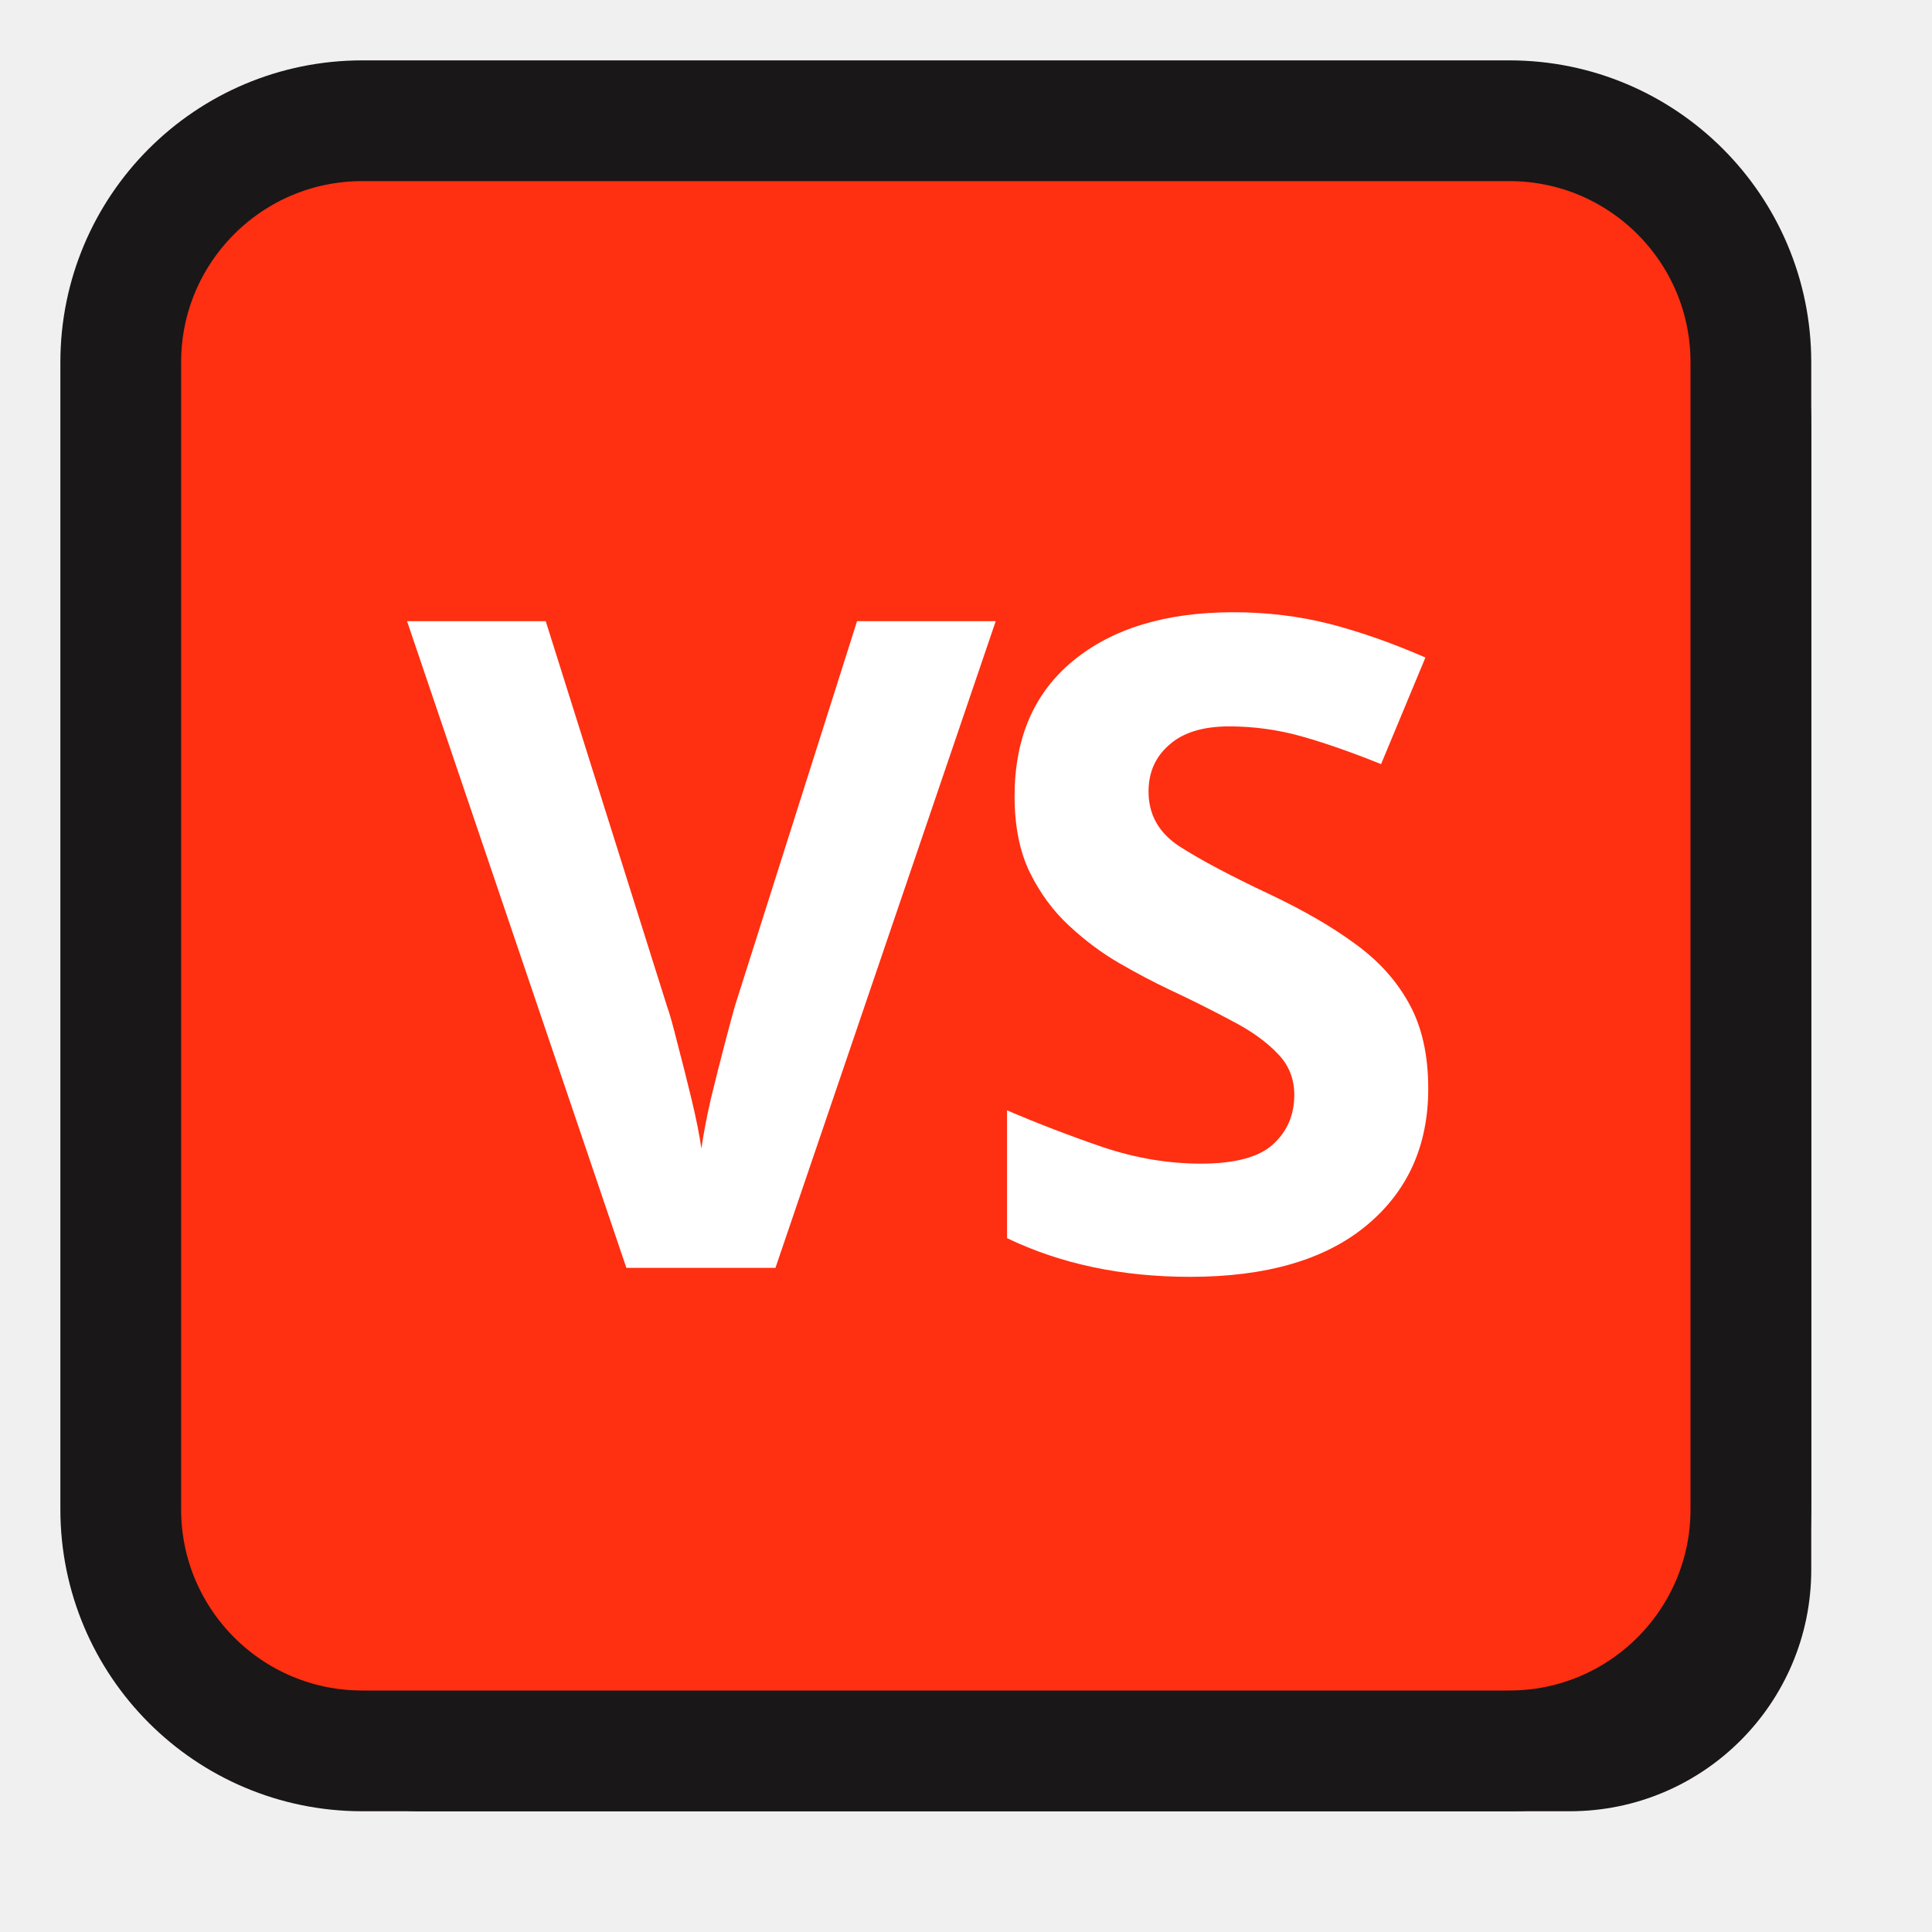
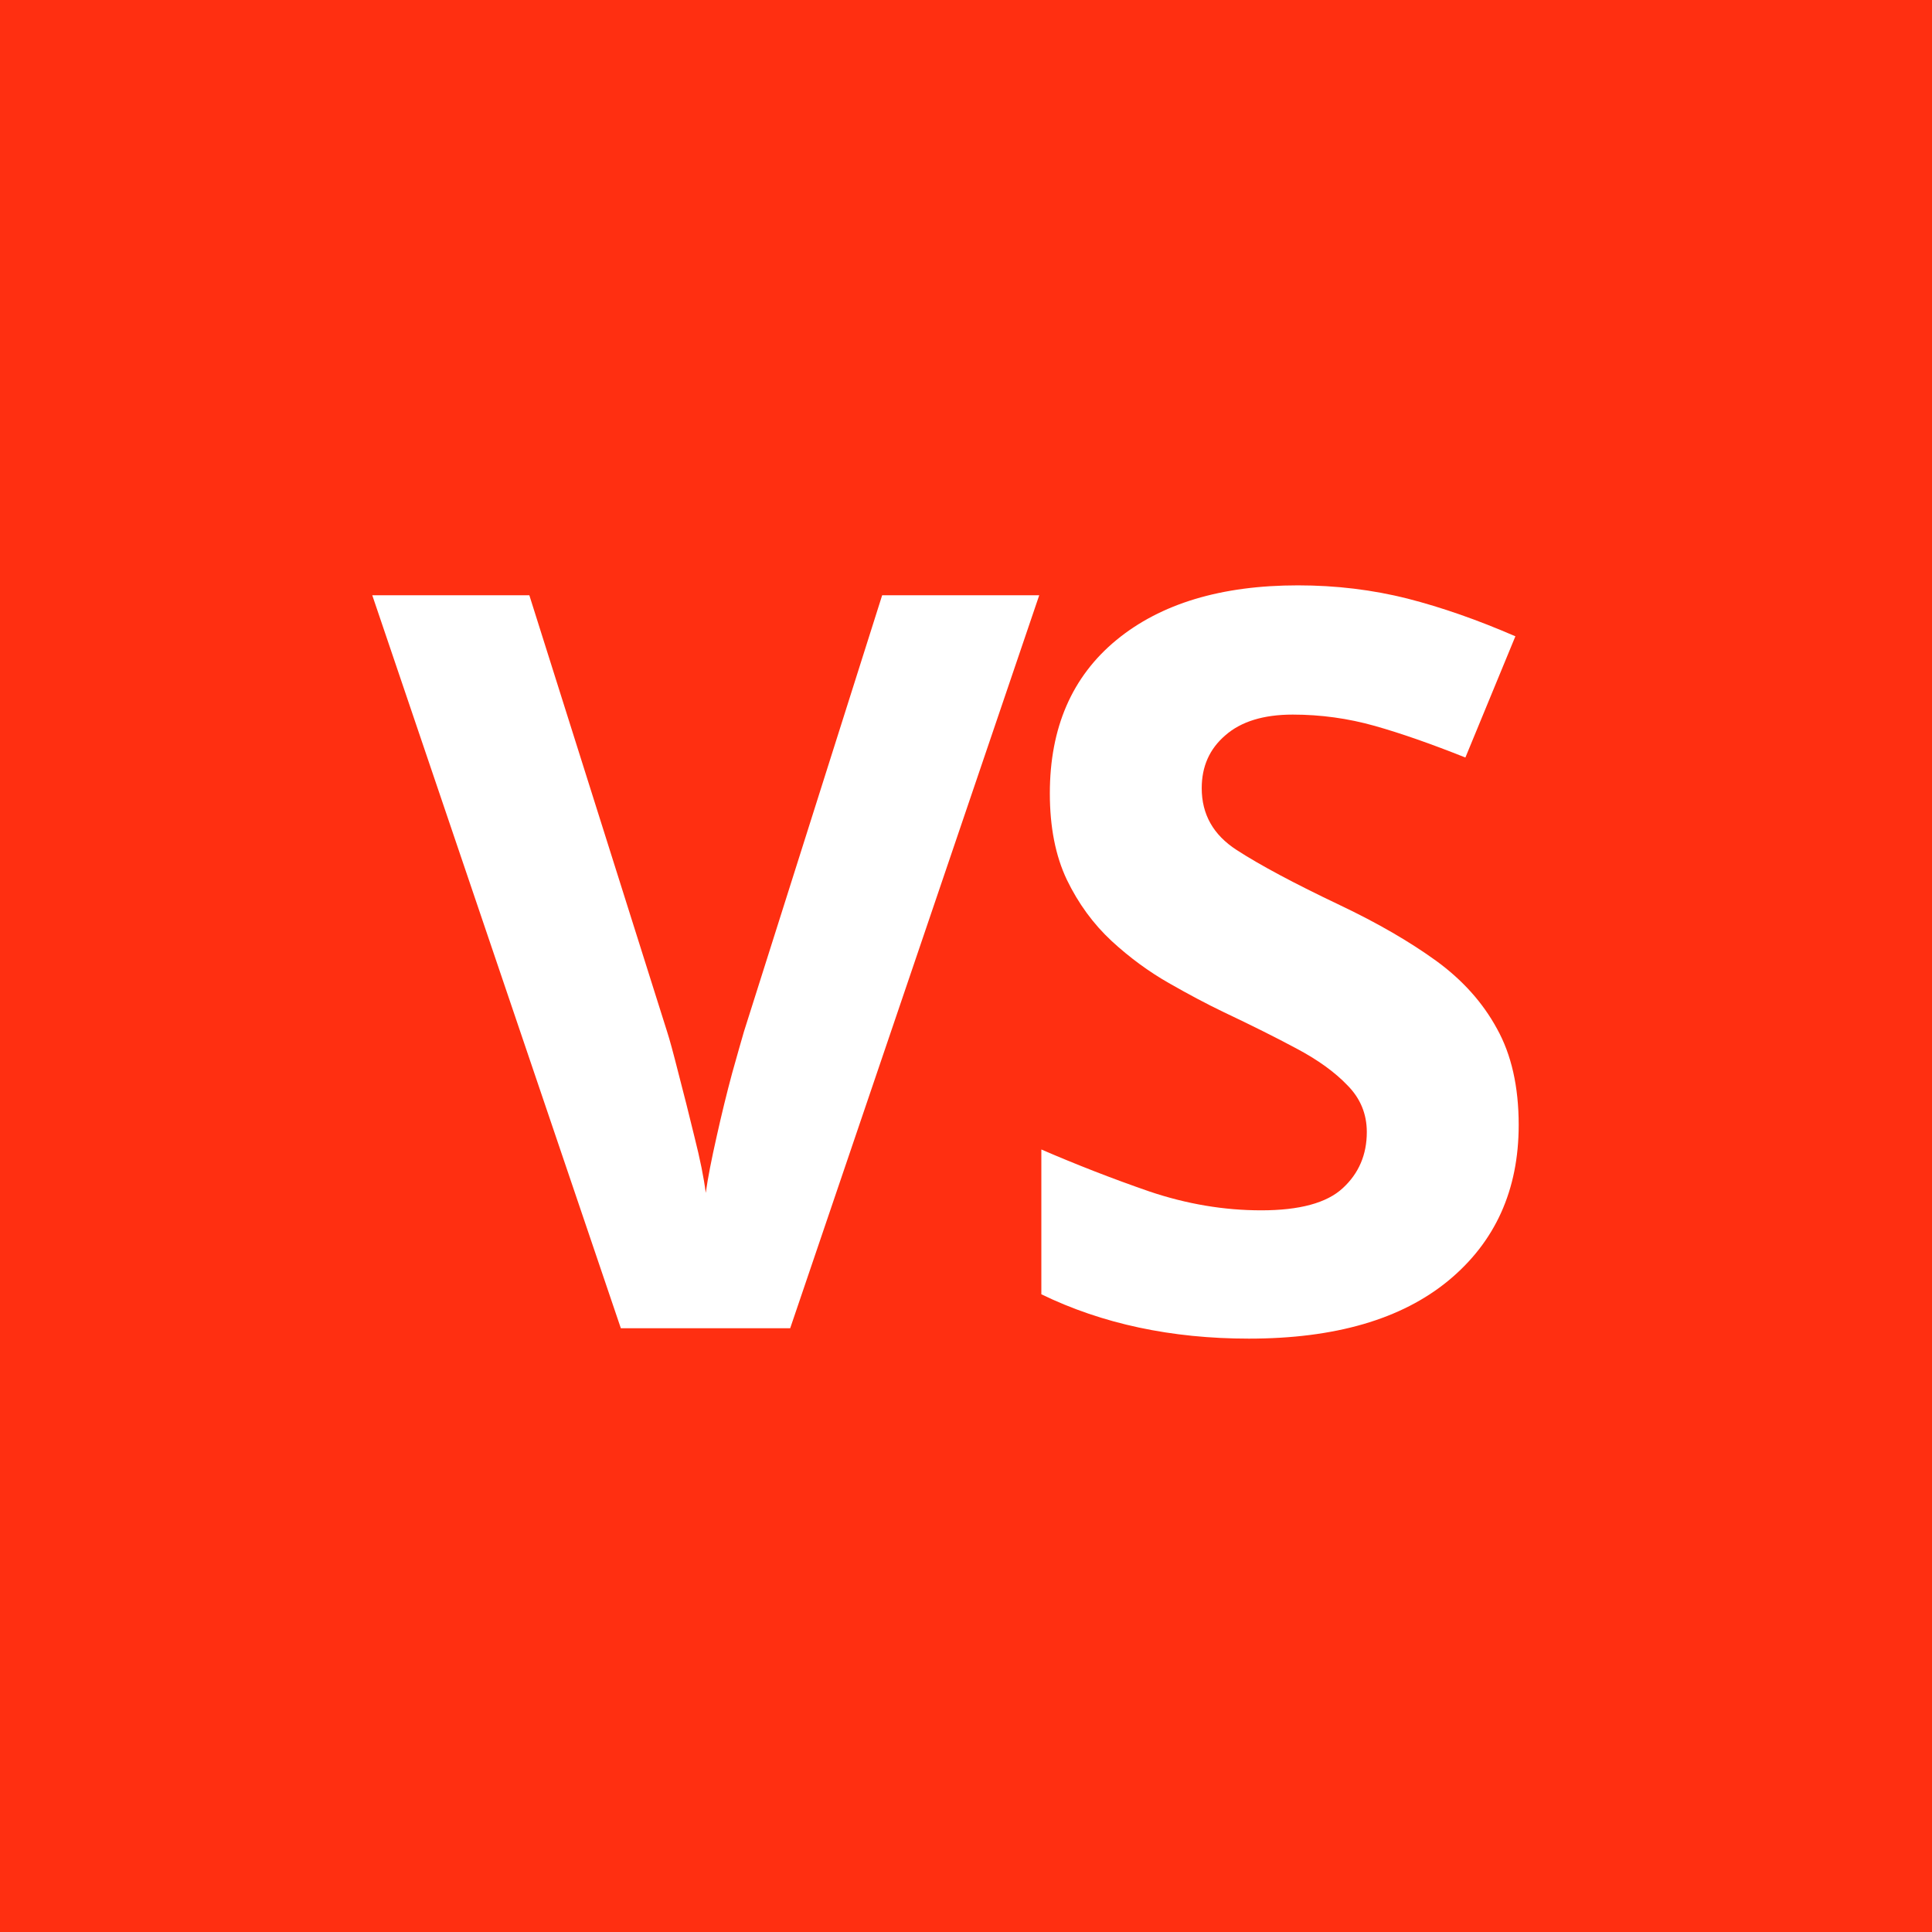
<svg xmlns="http://www.w3.org/2000/svg" viewBox="0 0 64 64">
-   <rect x="6" y="6" width="54" height="54" rx="8" fill="#191717" />
-   <rect x="4" y="4" width="54" height="54" rx="8" fill="#ff2f11" stroke="#191717" stroke-width="4" />
-   <text x="31" y="42" font-family="'Noto Sans', 'Inter', -apple-system, sans-serif" font-weight="900" font-size="30" fill="#ffffff" text-anchor="middle" letter-spacing="-1">VS</text>
+   <rect width="64" height="64" fill="#ff2f11" />
+   <text x="32" y="44" font-family="'Noto Sans', 'Inter', -apple-system, sans-serif" font-weight="900" font-size="34" fill="#ffffff" text-anchor="middle" letter-spacing="-1.5">VS</text>
</svg>
